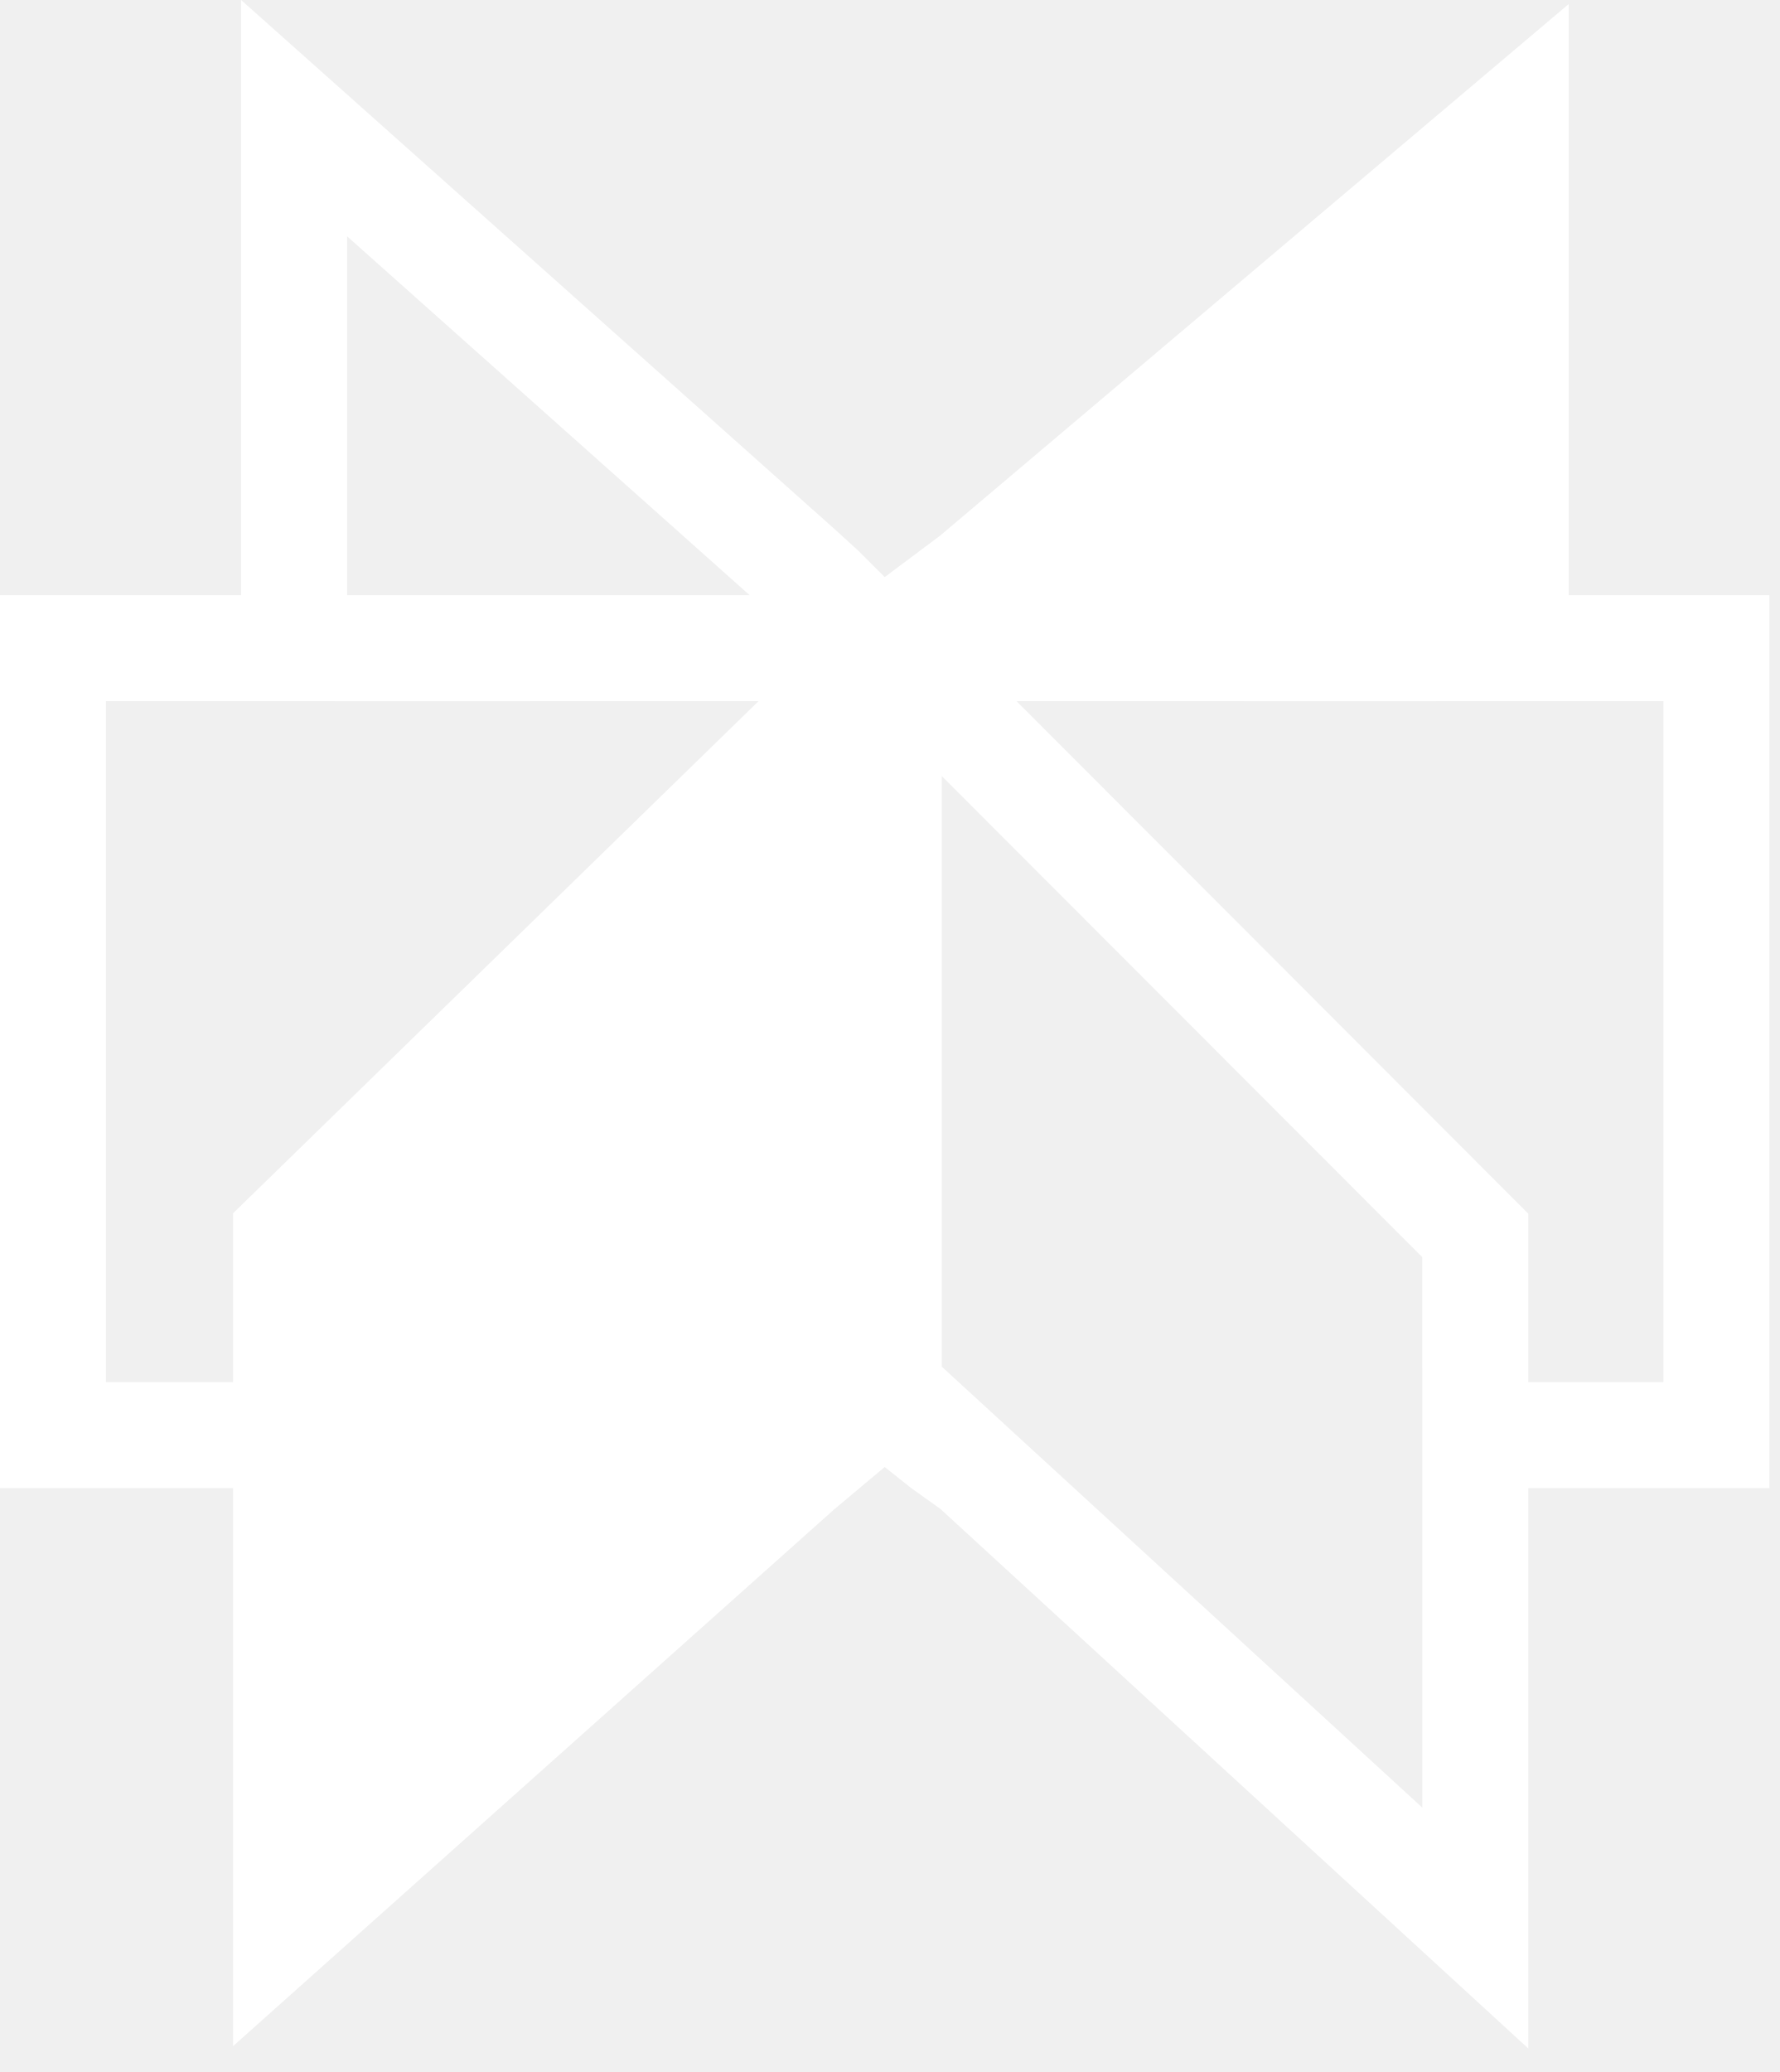
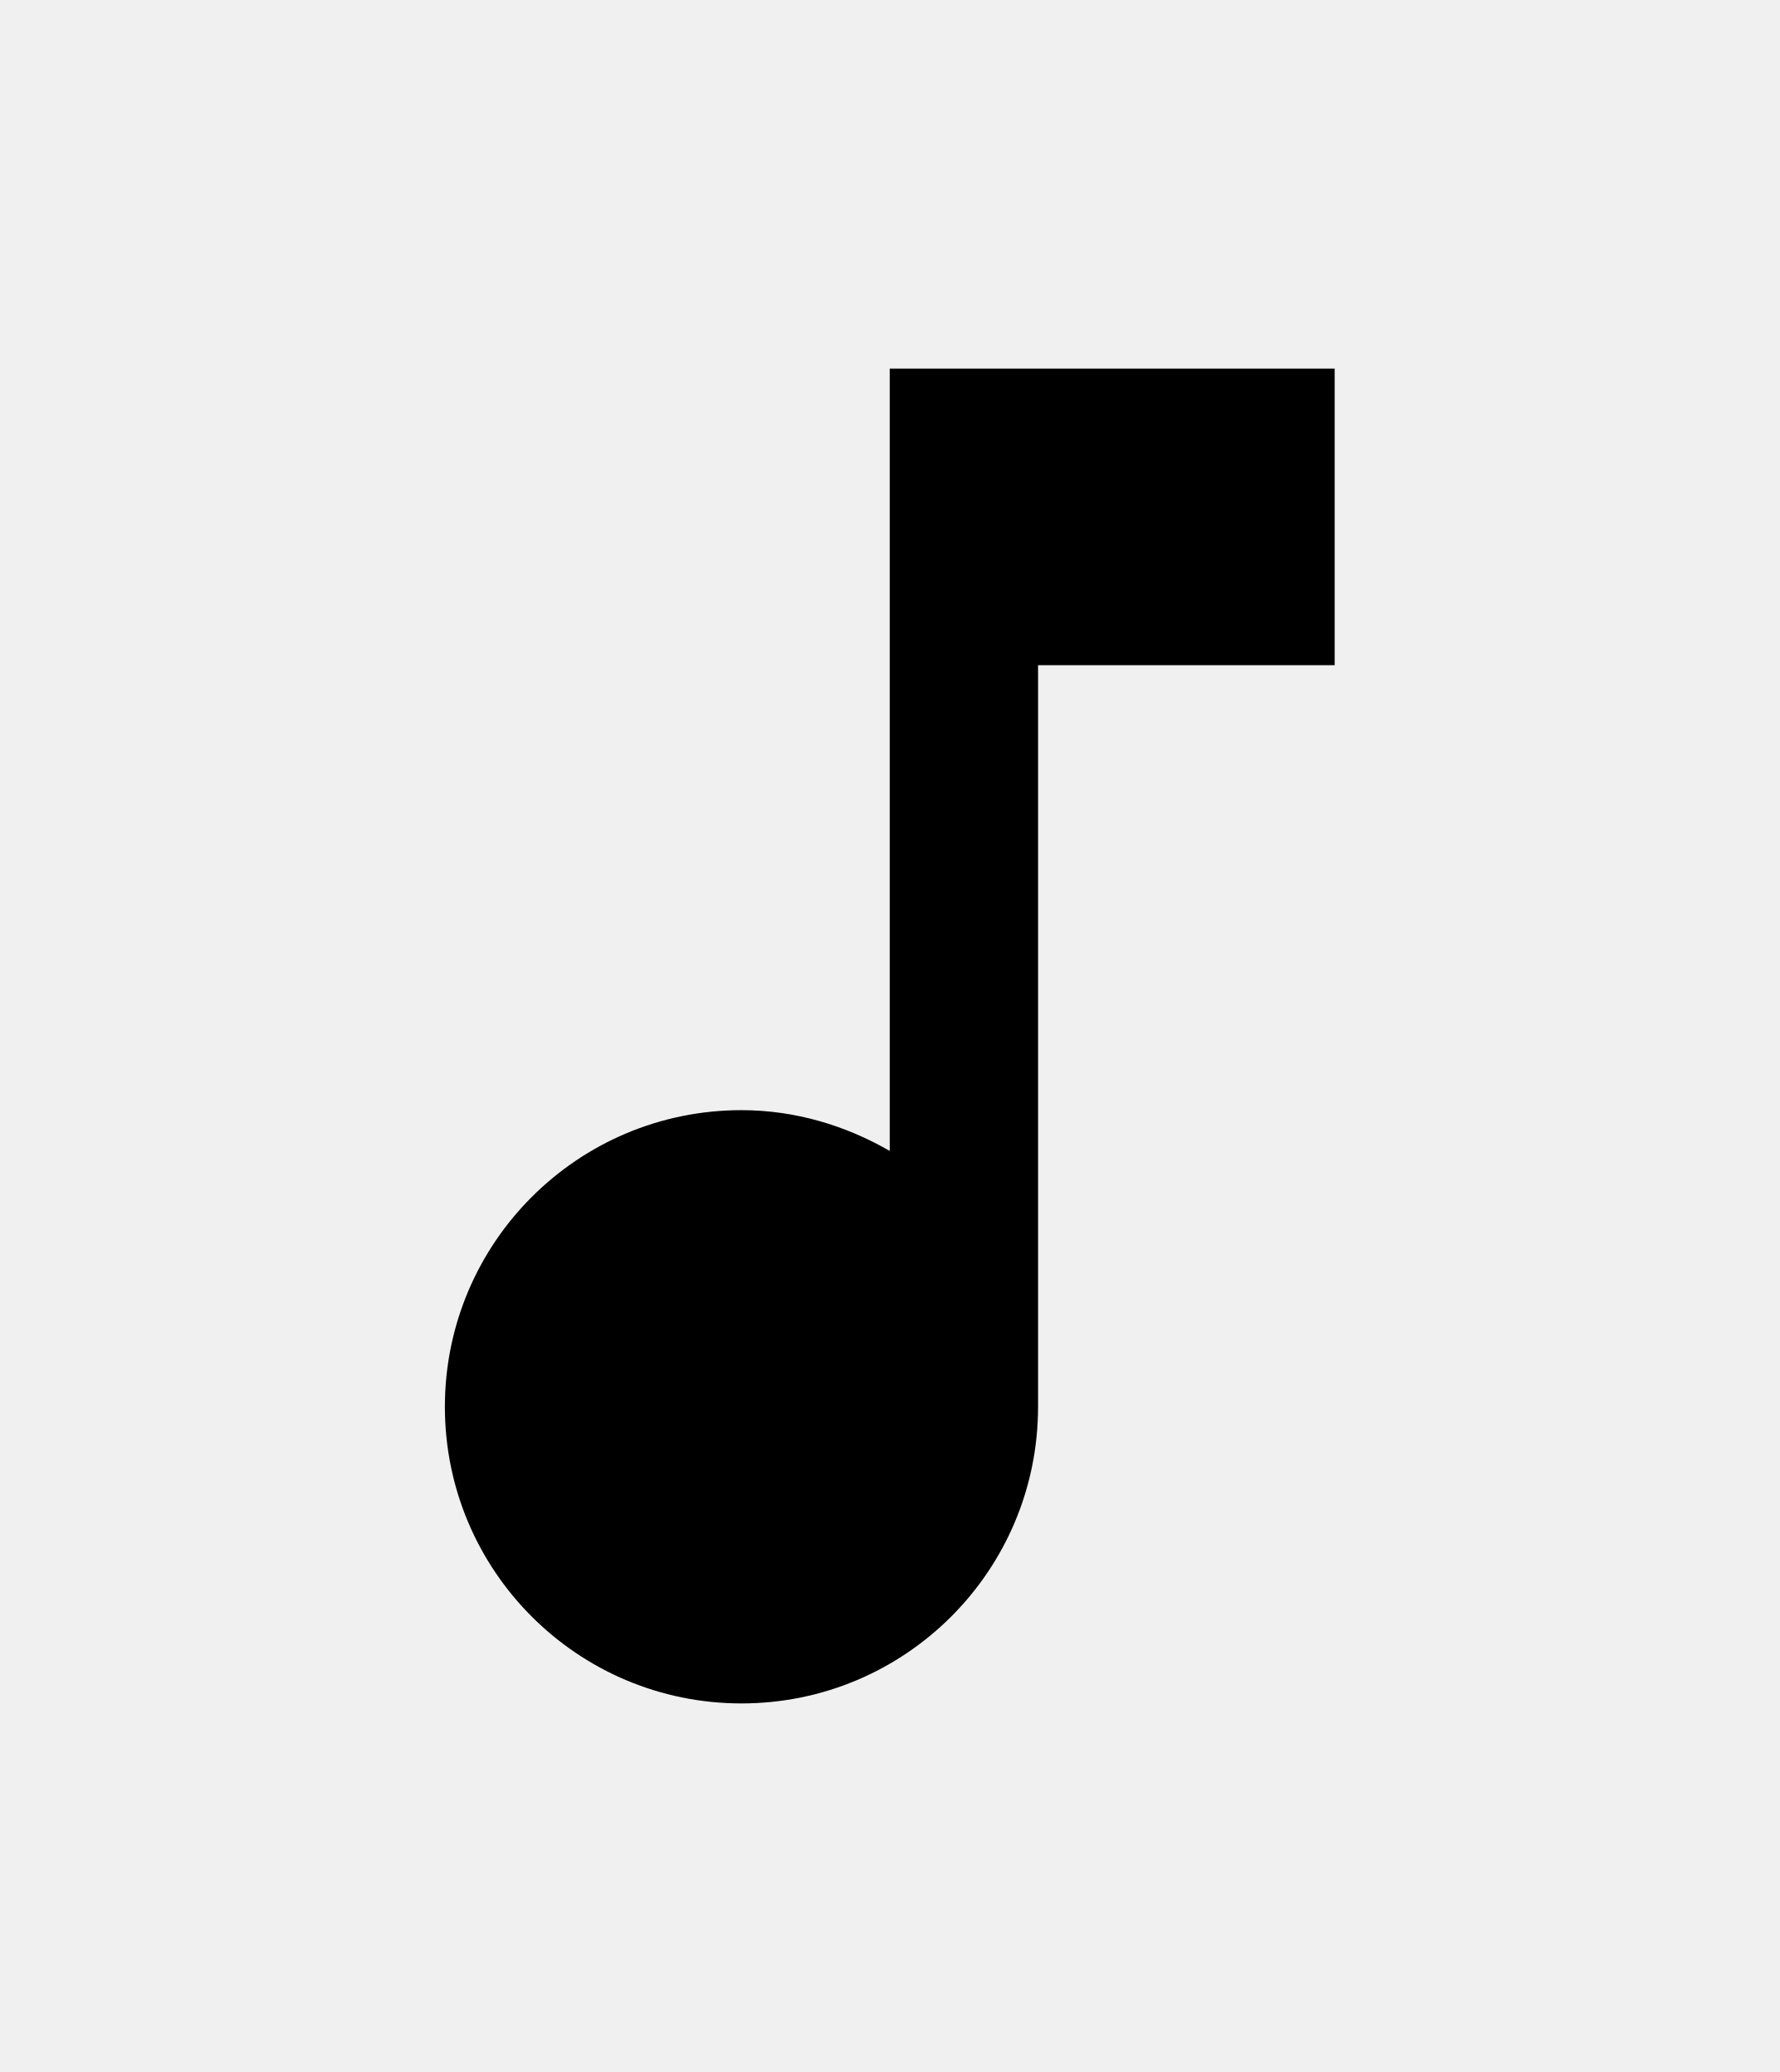
- <svg xmlns="http://www.w3.org/2000/svg" width="67" height="78" viewBox="0 0 67 78" fill="none">
-   <path d="M35.405 20.157L59.061 0.154V22.405H66.618V56.02H57.541V77.115L35.406 56.803L34.309 56.02L33.309 55.226L31.416 56.812L8.776 77.026V56.02H0V22.405H9.078V0L31.416 19.912L32.309 20.726L33.309 21.726L35.405 20.157ZM28.559 26.395C20.367 26.4 12.178 26.395 3.99 26.395V52.03H8.775V45.674L28.559 26.395ZM38.273 26.395L57.541 45.69V52.03H62.628V26.395C54.515 26.395 46.392 26.4 38.273 26.395ZM28.224 22.405L13.068 8.895V22.405H28.224ZM35.459 29.215V51.449L53.551 68.049C53.551 61.139 53.548 54.235 53.548 47.325L35.459 29.215Z" fill="white" />
+ <svg xmlns="http://www.w3.org/2000/svg" width="67" height="78" viewBox="0 0 24 24" fill="none">
+   <path d="M12 3v10.55c-.59-.34-1.27-.55-2-.55-2.21 0-4 1.79-4 4s1.79 4 4 4 4-1.79 4-4V7h4V3h-6z" fill="currentColor" />
</svg>
